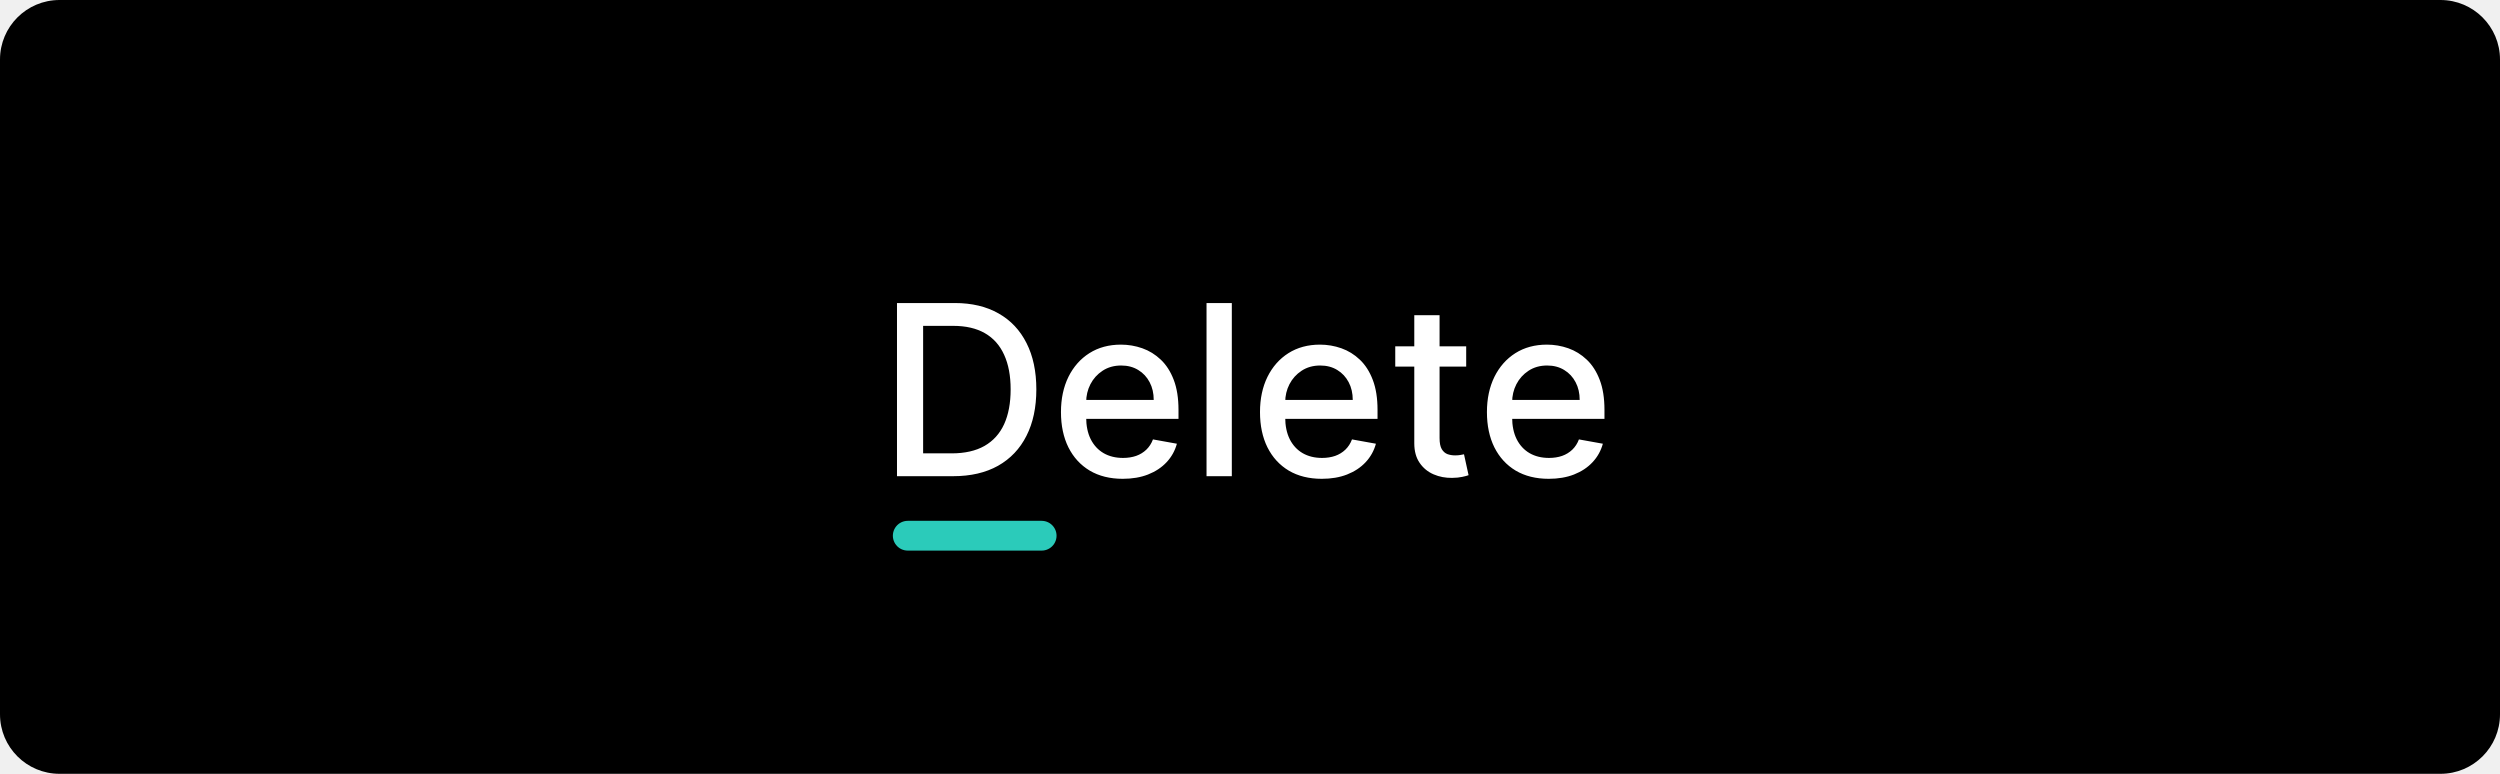
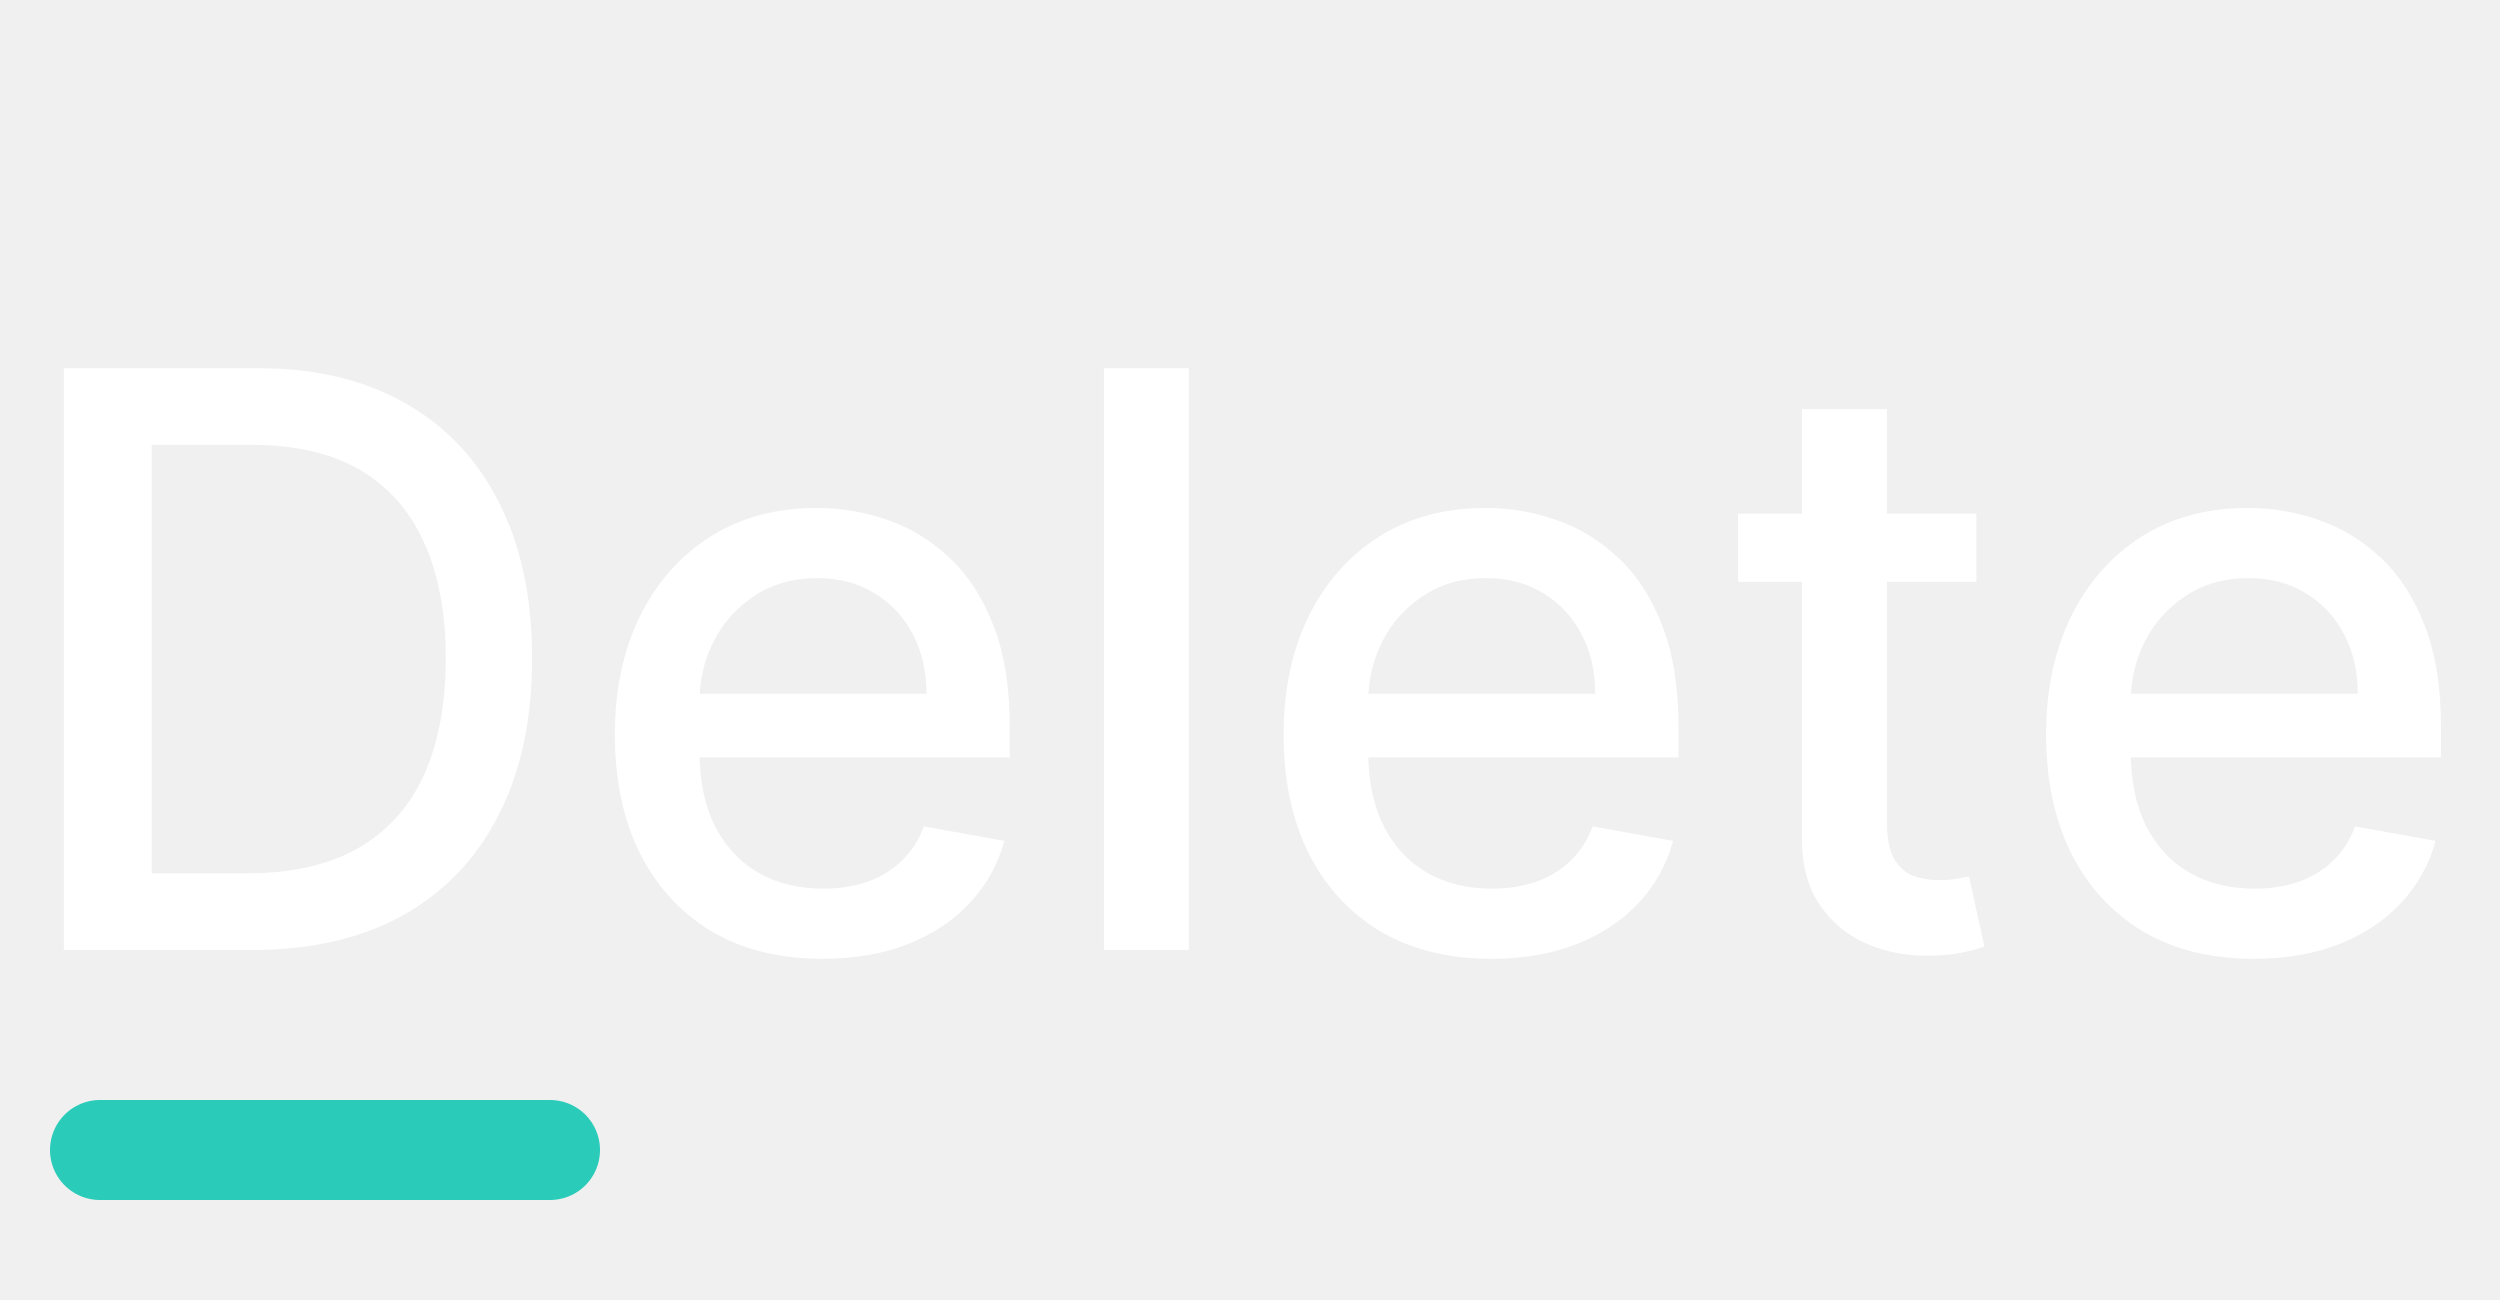
- <svg xmlns="http://www.w3.org/2000/svg" width="168" height="52" viewBox="0 0 168 52" fill="none">
-   <rect width="168" height="52" rx="4" fill="black" />
-   <line x1="61" y1="36" x2="70" y2="36" stroke="#2BCBBA" stroke-width="2" stroke-linecap="round" />
-   <path d="M64.046 32H60.278V20.364H64.165C65.305 20.364 66.284 20.597 67.102 21.062C67.921 21.525 68.547 22.189 68.983 23.057C69.422 23.921 69.642 24.956 69.642 26.165C69.642 27.377 69.421 28.419 68.977 29.29C68.538 30.161 67.901 30.831 67.068 31.301C66.235 31.767 65.227 32 64.046 32ZM62.034 30.466H63.949C64.835 30.466 65.572 30.299 66.159 29.966C66.746 29.629 67.186 29.142 67.477 28.506C67.769 27.866 67.915 27.085 67.915 26.165C67.915 25.252 67.769 24.477 67.477 23.841C67.189 23.204 66.76 22.722 66.188 22.392C65.615 22.062 64.905 21.898 64.057 21.898H62.034V30.466ZM75.45 32.176C74.59 32.176 73.85 31.992 73.229 31.625C72.611 31.254 72.134 30.733 71.797 30.062C71.463 29.388 71.297 28.599 71.297 27.693C71.297 26.799 71.463 26.011 71.797 25.329C72.134 24.648 72.604 24.116 73.206 23.733C73.812 23.35 74.52 23.159 75.331 23.159C75.823 23.159 76.301 23.241 76.763 23.403C77.225 23.566 77.64 23.822 78.007 24.171C78.374 24.519 78.664 24.972 78.876 25.528C79.088 26.081 79.195 26.754 79.195 27.546V28.148H72.257V26.875H77.53C77.53 26.428 77.439 26.032 77.257 25.688C77.075 25.339 76.82 25.064 76.49 24.864C76.164 24.663 75.782 24.562 75.342 24.562C74.865 24.562 74.448 24.68 74.092 24.915C73.74 25.146 73.467 25.449 73.274 25.824C73.085 26.195 72.99 26.599 72.99 27.034V28.028C72.99 28.612 73.092 29.108 73.297 29.517C73.505 29.926 73.795 30.239 74.166 30.454C74.537 30.667 74.971 30.773 75.467 30.773C75.789 30.773 76.083 30.727 76.348 30.636C76.613 30.542 76.842 30.401 77.035 30.216C77.229 30.03 77.376 29.801 77.479 29.528L79.087 29.818C78.958 30.292 78.727 30.706 78.394 31.062C78.064 31.415 77.649 31.689 77.149 31.886C76.653 32.08 76.087 32.176 75.45 32.176ZM82.778 20.364V32H81.079V20.364H82.778ZM88.825 32.176C87.965 32.176 87.225 31.992 86.604 31.625C85.986 31.254 85.509 30.733 85.172 30.062C84.838 29.388 84.672 28.599 84.672 27.693C84.672 26.799 84.838 26.011 85.172 25.329C85.509 24.648 85.979 24.116 86.581 23.733C87.187 23.35 87.895 23.159 88.706 23.159C89.198 23.159 89.676 23.241 90.138 23.403C90.6 23.566 91.015 23.822 91.382 24.171C91.749 24.519 92.039 24.972 92.251 25.528C92.463 26.081 92.57 26.754 92.57 27.546V28.148H85.632V26.875H90.905C90.905 26.428 90.814 26.032 90.632 25.688C90.45 25.339 90.195 25.064 89.865 24.864C89.539 24.663 89.157 24.562 88.717 24.562C88.24 24.562 87.823 24.68 87.467 24.915C87.115 25.146 86.842 25.449 86.649 25.824C86.46 26.195 86.365 26.599 86.365 27.034V28.028C86.365 28.612 86.467 29.108 86.672 29.517C86.88 29.926 87.17 30.239 87.541 30.454C87.912 30.667 88.346 30.773 88.842 30.773C89.164 30.773 89.458 30.727 89.723 30.636C89.988 30.542 90.217 30.401 90.41 30.216C90.604 30.03 90.751 29.801 90.854 29.528L92.462 29.818C92.333 30.292 92.102 30.706 91.769 31.062C91.439 31.415 91.024 31.689 90.524 31.886C90.028 32.08 89.462 32.176 88.825 32.176ZM98.528 23.273V24.636H93.761V23.273H98.528ZM95.04 21.182H96.739V29.438C96.739 29.767 96.788 30.015 96.886 30.182C96.985 30.345 97.112 30.456 97.267 30.517C97.426 30.574 97.599 30.602 97.784 30.602C97.921 30.602 98.04 30.593 98.142 30.574C98.244 30.555 98.324 30.54 98.381 30.528L98.688 31.932C98.589 31.97 98.449 32.008 98.267 32.045C98.085 32.087 97.858 32.11 97.585 32.114C97.138 32.121 96.722 32.042 96.335 31.875C95.949 31.708 95.636 31.451 95.398 31.102C95.159 30.754 95.04 30.316 95.04 29.79V21.182ZM104.075 32.176C103.215 32.176 102.475 31.992 101.854 31.625C101.236 31.254 100.759 30.733 100.422 30.062C100.089 29.388 99.922 28.599 99.922 27.693C99.922 26.799 100.089 26.011 100.422 25.329C100.759 24.648 101.229 24.116 101.831 23.733C102.437 23.35 103.145 23.159 103.956 23.159C104.448 23.159 104.926 23.241 105.388 23.403C105.85 23.566 106.265 23.822 106.632 24.171C107 24.519 107.289 24.972 107.501 25.528C107.714 26.081 107.82 26.754 107.82 27.546V28.148H100.882V26.875H106.155C106.155 26.428 106.064 26.032 105.882 25.688C105.7 25.339 105.445 25.064 105.115 24.864C104.789 24.663 104.407 24.562 103.967 24.562C103.49 24.562 103.073 24.68 102.717 24.915C102.365 25.146 102.092 25.449 101.899 25.824C101.71 26.195 101.615 26.599 101.615 27.034V28.028C101.615 28.612 101.717 29.108 101.922 29.517C102.13 29.926 102.42 30.239 102.791 30.454C103.162 30.667 103.596 30.773 104.092 30.773C104.414 30.773 104.708 30.727 104.973 30.636C105.238 30.542 105.467 30.401 105.661 30.216C105.854 30.03 106.001 29.801 106.104 29.528L107.712 29.818C107.583 30.292 107.352 30.706 107.018 31.062C106.689 31.415 106.274 31.689 105.774 31.886C105.278 32.08 104.712 32.176 104.075 32.176Z" fill="white" />
+ <svg xmlns="http://www.w3.org/2000/svg" width="50" height="26" viewBox="0 0 50 26" fill="none">
+   <line x1="2" y1="23" x2="11" y2="23" stroke="#2BCBBA" stroke-width="2" stroke-linecap="round" />
+   <path d="M5.045 19H1.278V7.364H5.165C6.305 7.364 7.284 7.597 8.102 8.062C8.92 8.525 9.547 9.189 9.983 10.057C10.422 10.921 10.642 11.956 10.642 13.165C10.642 14.377 10.421 15.419 9.977 16.29C9.538 17.161 8.902 17.831 8.068 18.301C7.235 18.767 6.227 19 5.045 19ZM3.034 17.466H4.949C5.835 17.466 6.572 17.299 7.159 16.966C7.746 16.629 8.186 16.142 8.477 15.506C8.769 14.866 8.915 14.085 8.915 13.165C8.915 12.252 8.769 11.477 8.477 10.841C8.189 10.204 7.759 9.722 7.188 9.392C6.616 9.062 5.905 8.898 5.057 8.898H3.034V17.466ZM16.45 19.176C15.59 19.176 14.85 18.992 14.229 18.625C13.611 18.254 13.134 17.733 12.797 17.062C12.463 16.388 12.297 15.598 12.297 14.693C12.297 13.799 12.463 13.011 12.797 12.329C13.134 11.648 13.604 11.116 14.206 10.733C14.812 10.35 15.52 10.159 16.331 10.159C16.823 10.159 17.301 10.241 17.763 10.403C18.225 10.566 18.64 10.822 19.007 11.171C19.375 11.519 19.664 11.972 19.876 12.528C20.088 13.081 20.195 13.754 20.195 14.546V15.148H13.257V13.875H18.53C18.53 13.428 18.439 13.032 18.257 12.688C18.075 12.339 17.82 12.064 17.49 11.864C17.164 11.663 16.782 11.562 16.342 11.562C15.865 11.562 15.448 11.68 15.092 11.915C14.74 12.146 14.467 12.449 14.274 12.824C14.085 13.195 13.99 13.598 13.99 14.034V15.028C13.99 15.612 14.092 16.108 14.297 16.517C14.505 16.926 14.795 17.239 15.166 17.454C15.537 17.667 15.971 17.773 16.467 17.773C16.789 17.773 17.083 17.727 17.348 17.636C17.613 17.542 17.842 17.401 18.035 17.216C18.229 17.03 18.376 16.801 18.479 16.528L20.087 16.818C19.958 17.292 19.727 17.706 19.393 18.062C19.064 18.415 18.649 18.689 18.149 18.886C17.653 19.079 17.087 19.176 16.45 19.176ZM23.778 7.364V19H22.079V7.364H23.778ZM29.825 19.176C28.965 19.176 28.225 18.992 27.604 18.625C26.986 18.254 26.509 17.733 26.172 17.062C25.838 16.388 25.672 15.598 25.672 14.693C25.672 13.799 25.838 13.011 26.172 12.329C26.509 11.648 26.979 11.116 27.581 10.733C28.187 10.35 28.895 10.159 29.706 10.159C30.198 10.159 30.676 10.241 31.138 10.403C31.6 10.566 32.015 10.822 32.382 11.171C32.749 11.519 33.039 11.972 33.251 12.528C33.464 13.081 33.57 13.754 33.57 14.546V15.148H26.632V13.875H31.905C31.905 13.428 31.814 13.032 31.632 12.688C31.45 12.339 31.195 12.064 30.865 11.864C30.539 11.663 30.157 11.562 29.717 11.562C29.24 11.562 28.823 11.68 28.467 11.915C28.115 12.146 27.842 12.449 27.649 12.824C27.46 13.195 27.365 13.598 27.365 14.034V15.028C27.365 15.612 27.467 16.108 27.672 16.517C27.88 16.926 28.17 17.239 28.541 17.454C28.912 17.667 29.346 17.773 29.842 17.773C30.164 17.773 30.458 17.727 30.723 17.636C30.988 17.542 31.217 17.401 31.41 17.216C31.604 17.03 31.751 16.801 31.854 16.528L33.462 16.818C33.333 17.292 33.102 17.706 32.769 18.062C32.439 18.415 32.024 18.689 31.524 18.886C31.028 19.079 30.462 19.176 29.825 19.176ZM39.528 10.273V11.636H34.761V10.273H39.528ZM36.04 8.182H37.739V16.438C37.739 16.767 37.788 17.015 37.886 17.182C37.985 17.345 38.112 17.456 38.267 17.517C38.426 17.574 38.599 17.602 38.784 17.602C38.92 17.602 39.04 17.593 39.142 17.574C39.244 17.555 39.324 17.54 39.381 17.528L39.688 18.932C39.589 18.97 39.449 19.008 39.267 19.046C39.085 19.087 38.858 19.11 38.585 19.114C38.138 19.121 37.722 19.042 37.335 18.875C36.949 18.708 36.636 18.451 36.398 18.102C36.159 17.754 36.04 17.316 36.04 16.79V8.182ZM45.075 19.176C44.215 19.176 43.475 18.992 42.854 18.625C42.236 18.254 41.759 17.733 41.422 17.062C41.089 16.388 40.922 15.598 40.922 14.693C40.922 13.799 41.089 13.011 41.422 12.329C41.759 11.648 42.229 11.116 42.831 10.733C43.437 10.35 44.145 10.159 44.956 10.159C45.448 10.159 45.926 10.241 46.388 10.403C46.85 10.566 47.265 10.822 47.632 11.171C47.999 11.519 48.289 11.972 48.501 12.528C48.714 13.081 48.82 13.754 48.82 14.546V15.148H41.882V13.875H47.155C47.155 13.428 47.064 13.032 46.882 12.688C46.7 12.339 46.445 12.064 46.115 11.864C45.789 11.663 45.407 11.562 44.967 11.562C44.49 11.562 44.073 11.68 43.717 11.915C43.365 12.146 43.092 12.449 42.899 12.824C42.71 13.195 42.615 13.598 42.615 14.034V15.028C42.615 15.612 42.717 16.108 42.922 16.517C43.13 16.926 43.42 17.239 43.791 17.454C44.162 17.667 44.596 17.773 45.092 17.773C45.414 17.773 45.708 17.727 45.973 17.636C46.238 17.542 46.467 17.401 46.66 17.216C46.854 17.03 47.001 16.801 47.104 16.528L48.712 16.818C48.583 17.292 48.352 17.706 48.019 18.062C47.689 18.415 47.274 18.689 46.774 18.886C46.278 19.079 45.712 19.176 45.075 19.176Z" fill="white" />
</svg>
